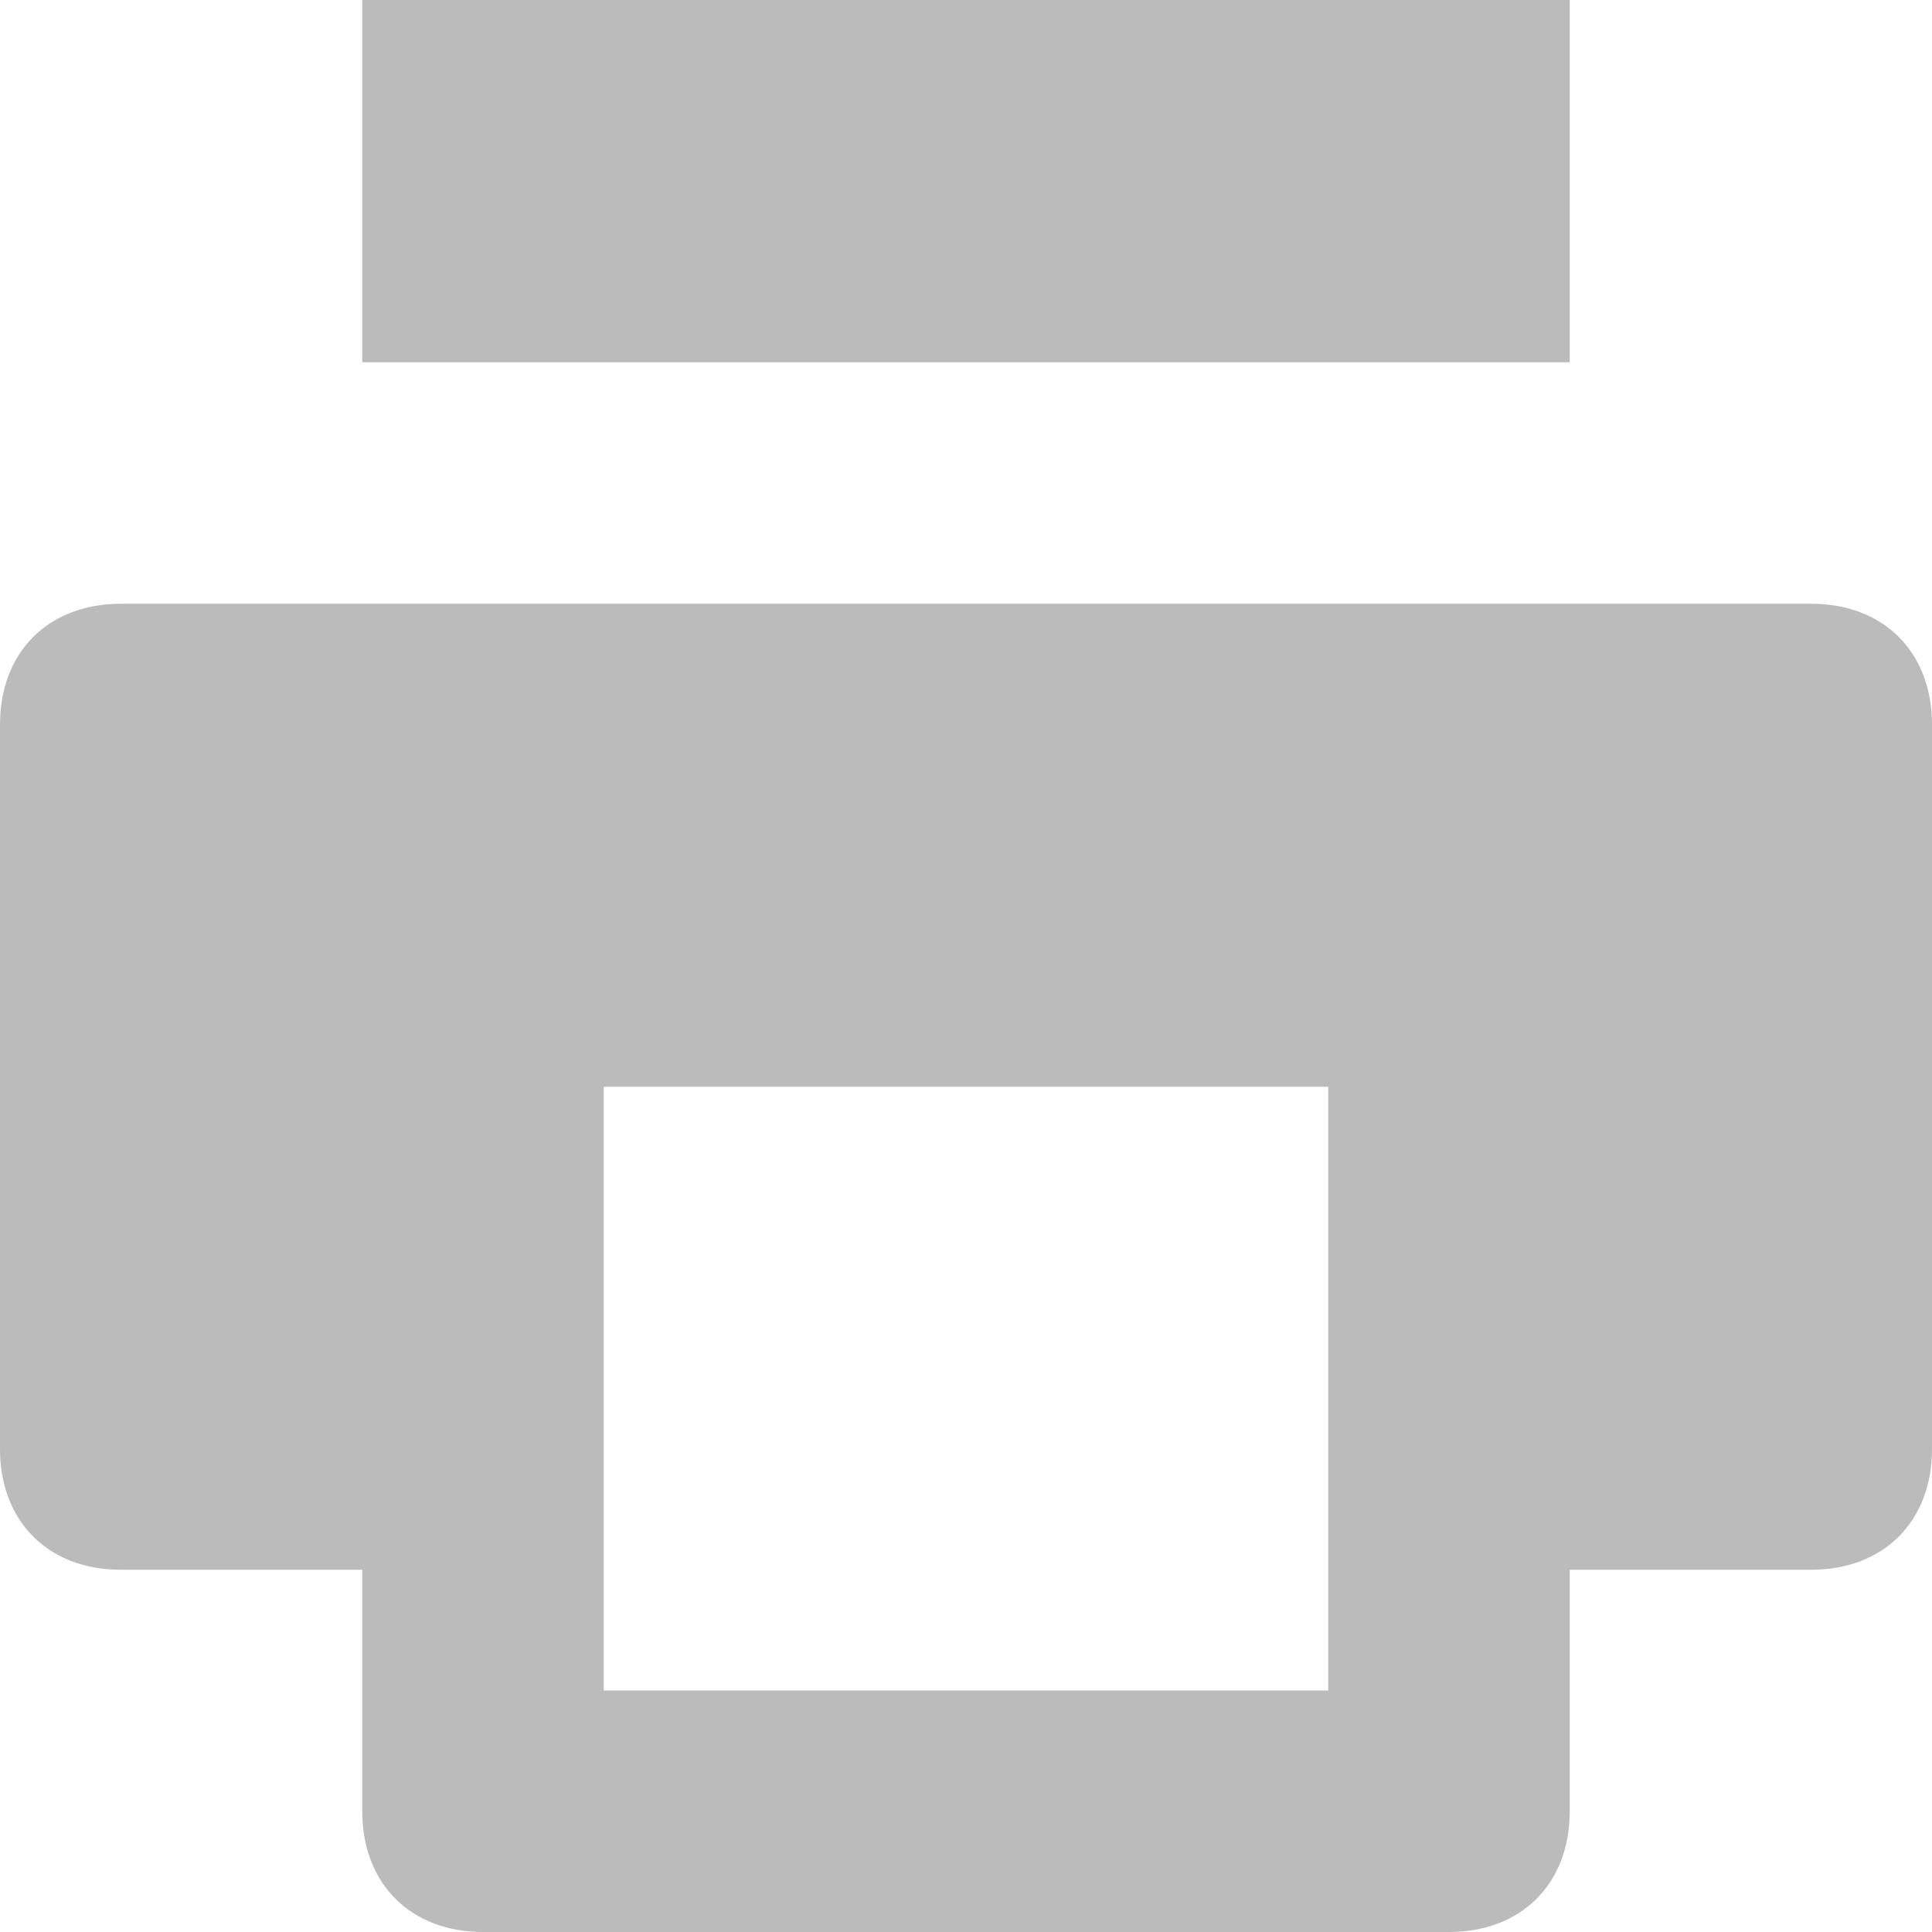
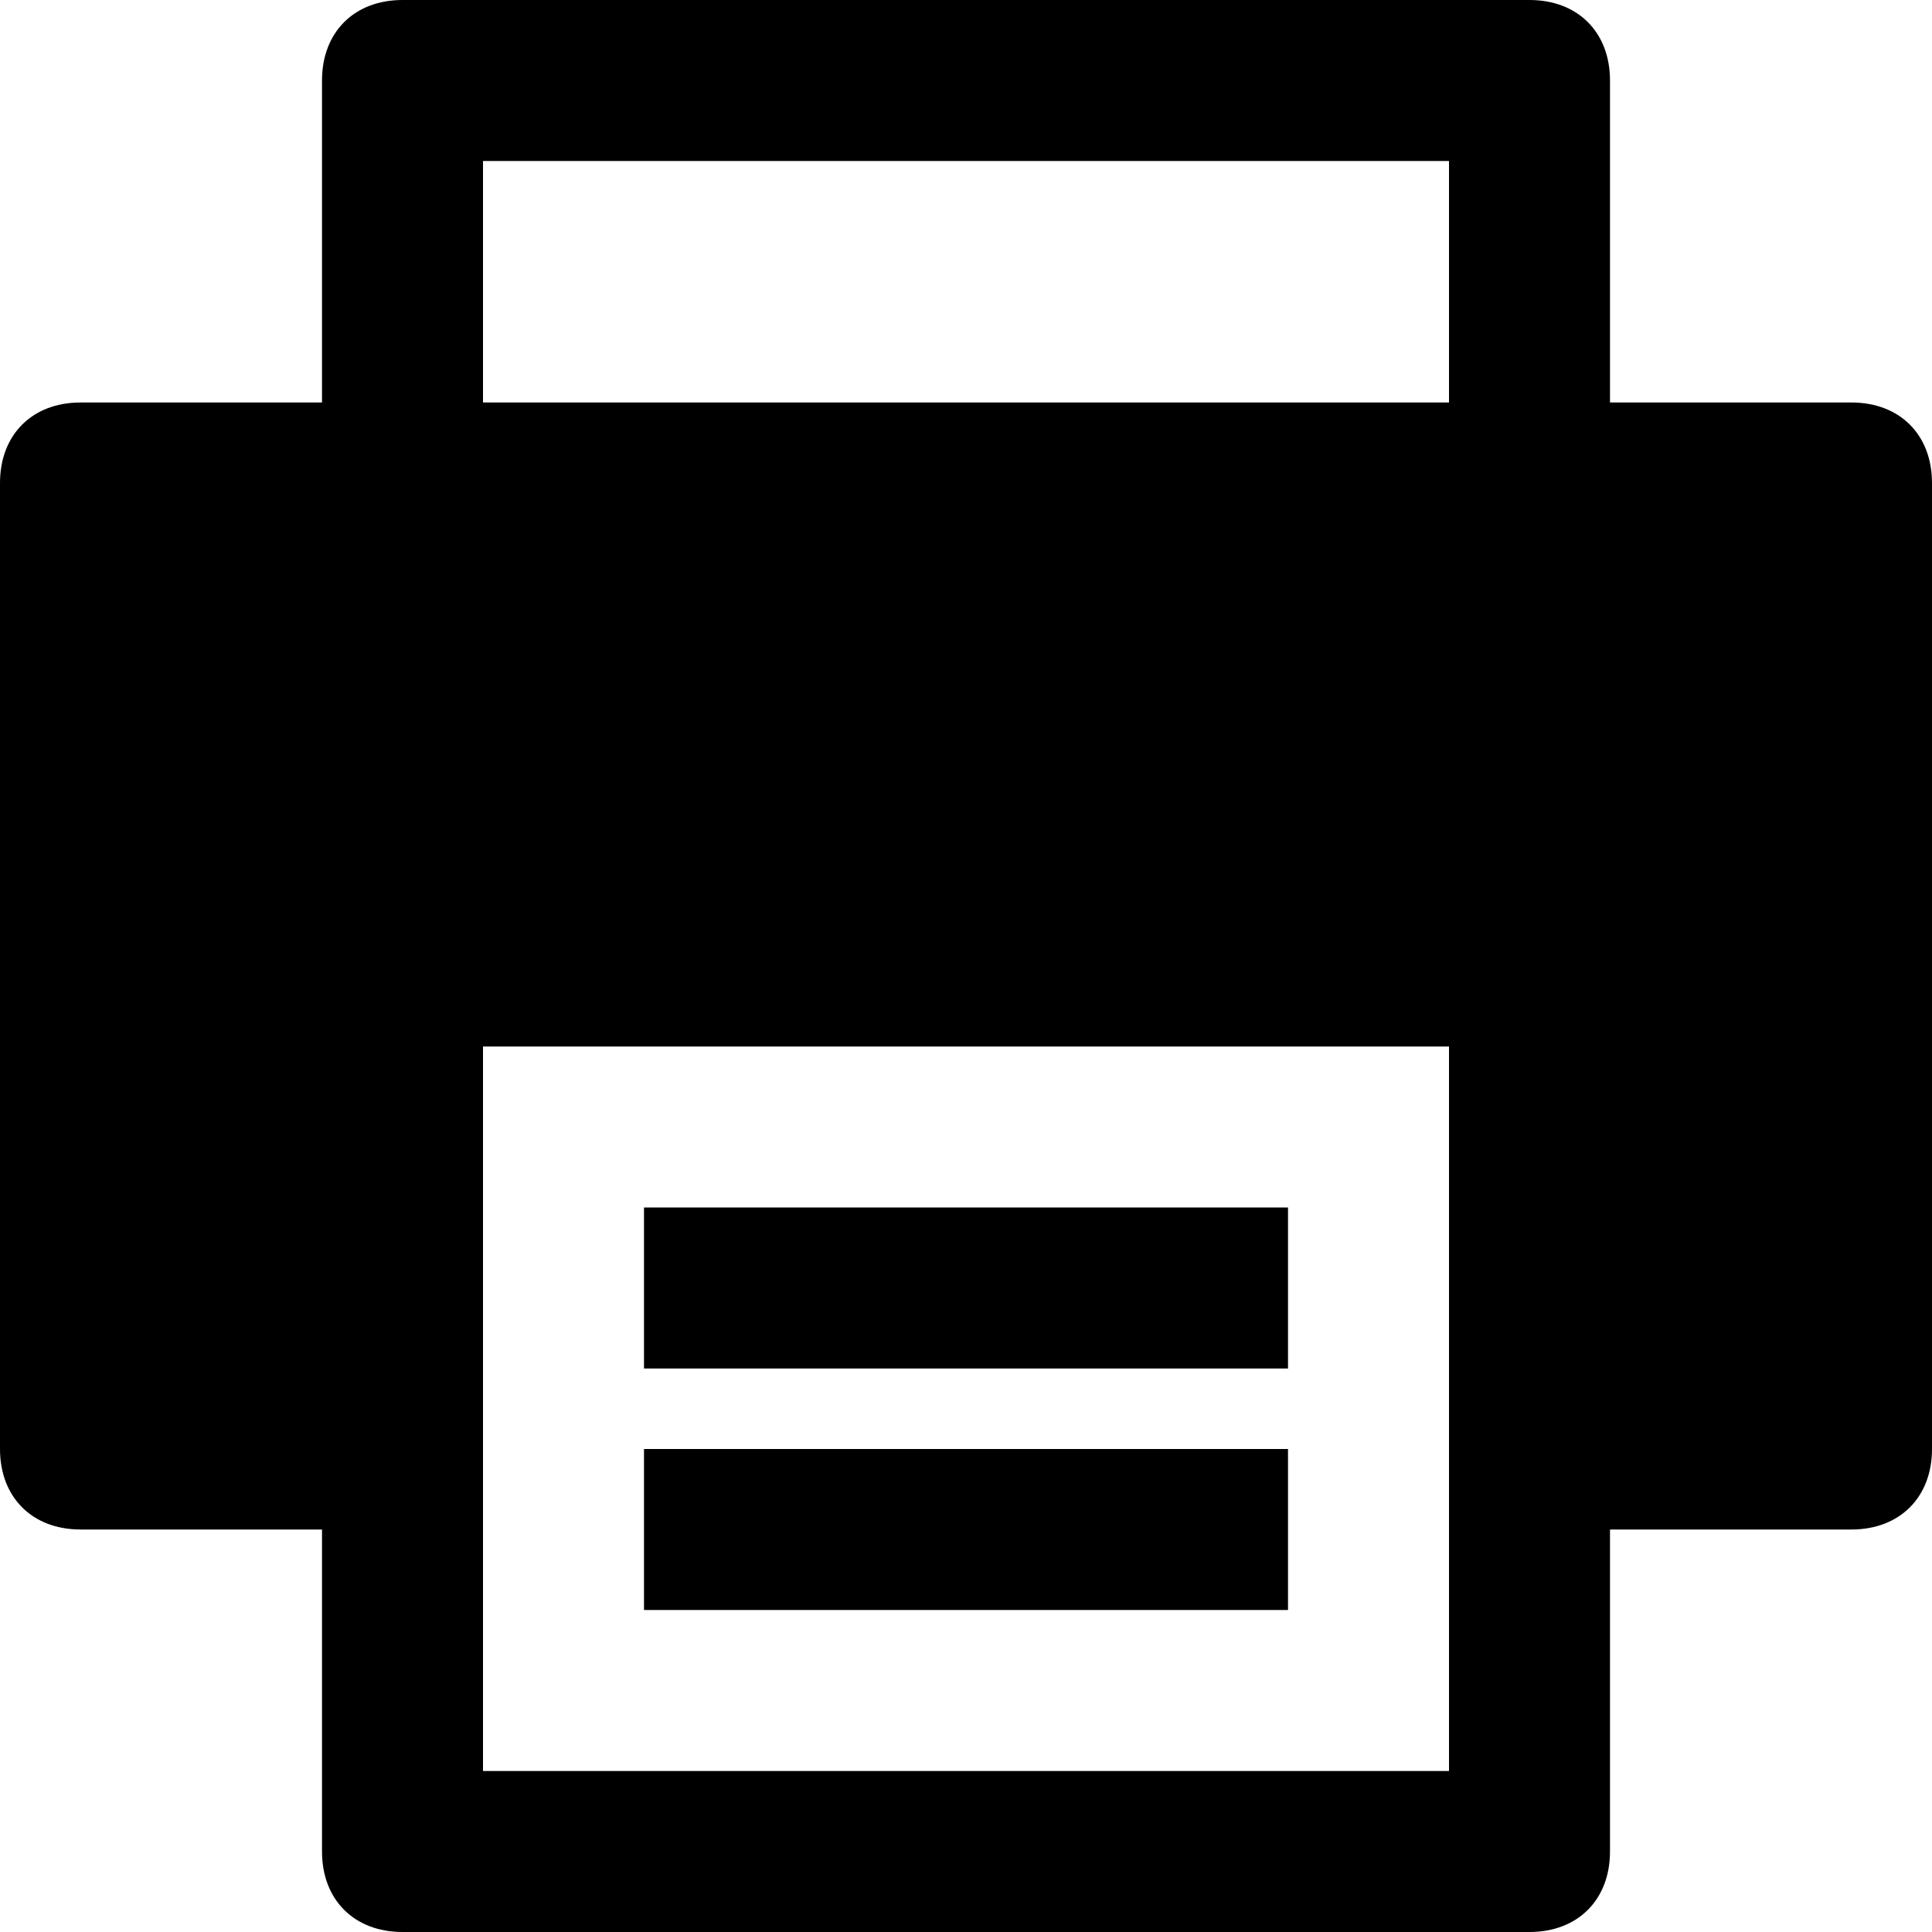
- <svg xmlns="http://www.w3.org/2000/svg" class="nc-icon glyph" x="0px" y="0px" width="16px" height="16px" viewBox="0 0 16 16">
+ <svg xmlns="http://www.w3.org/2000/svg" class="nc-icon glyph" x="0px" y="0px" width="24px" height="24px" viewBox="0 0 24 24">
  <g>
-     <rect data-color="color-2" x="3" fill="#bbbbbb" width="10" height="3" />
-     <path fill="#bbbbbb" d="M15,5H1C0.4,5,0,5.4,0,6v6c0,0.6,0.4,1,1,1h2v2c0,0.6,0.4,1,1,1h8c0.6,0,1-0.4,1-1v-2h2c0.6,0,1-0.4,1-1V6  C16,5.4,15.6,5,15,5z M11,14H5V9h6V14z" />
+     <path d="M23,5h-3V1c0-0.6-0.4-1-1-1H5C4.4,0,4,0.4,4,1v4H1C0.4,5,0,5.4,0,6v12c0,0.6,0.4,1,1,1h3v4c0,0.6,0.4,1,1,1 h14c0.6,0,1-0.4,1-1v-4h3c0.6,0,1-0.4,1-1V6C24,5.4,23.6,5,23,5z M6,2h12v3H6V2z M18,22H6v-9h12V22z" />
+     <rect data-color="color-2" x="8" y="15" width="8" height="2" />
+     <rect data-color="color-2" x="8" y="18" width="8" height="2" />
  </g>
</svg>
